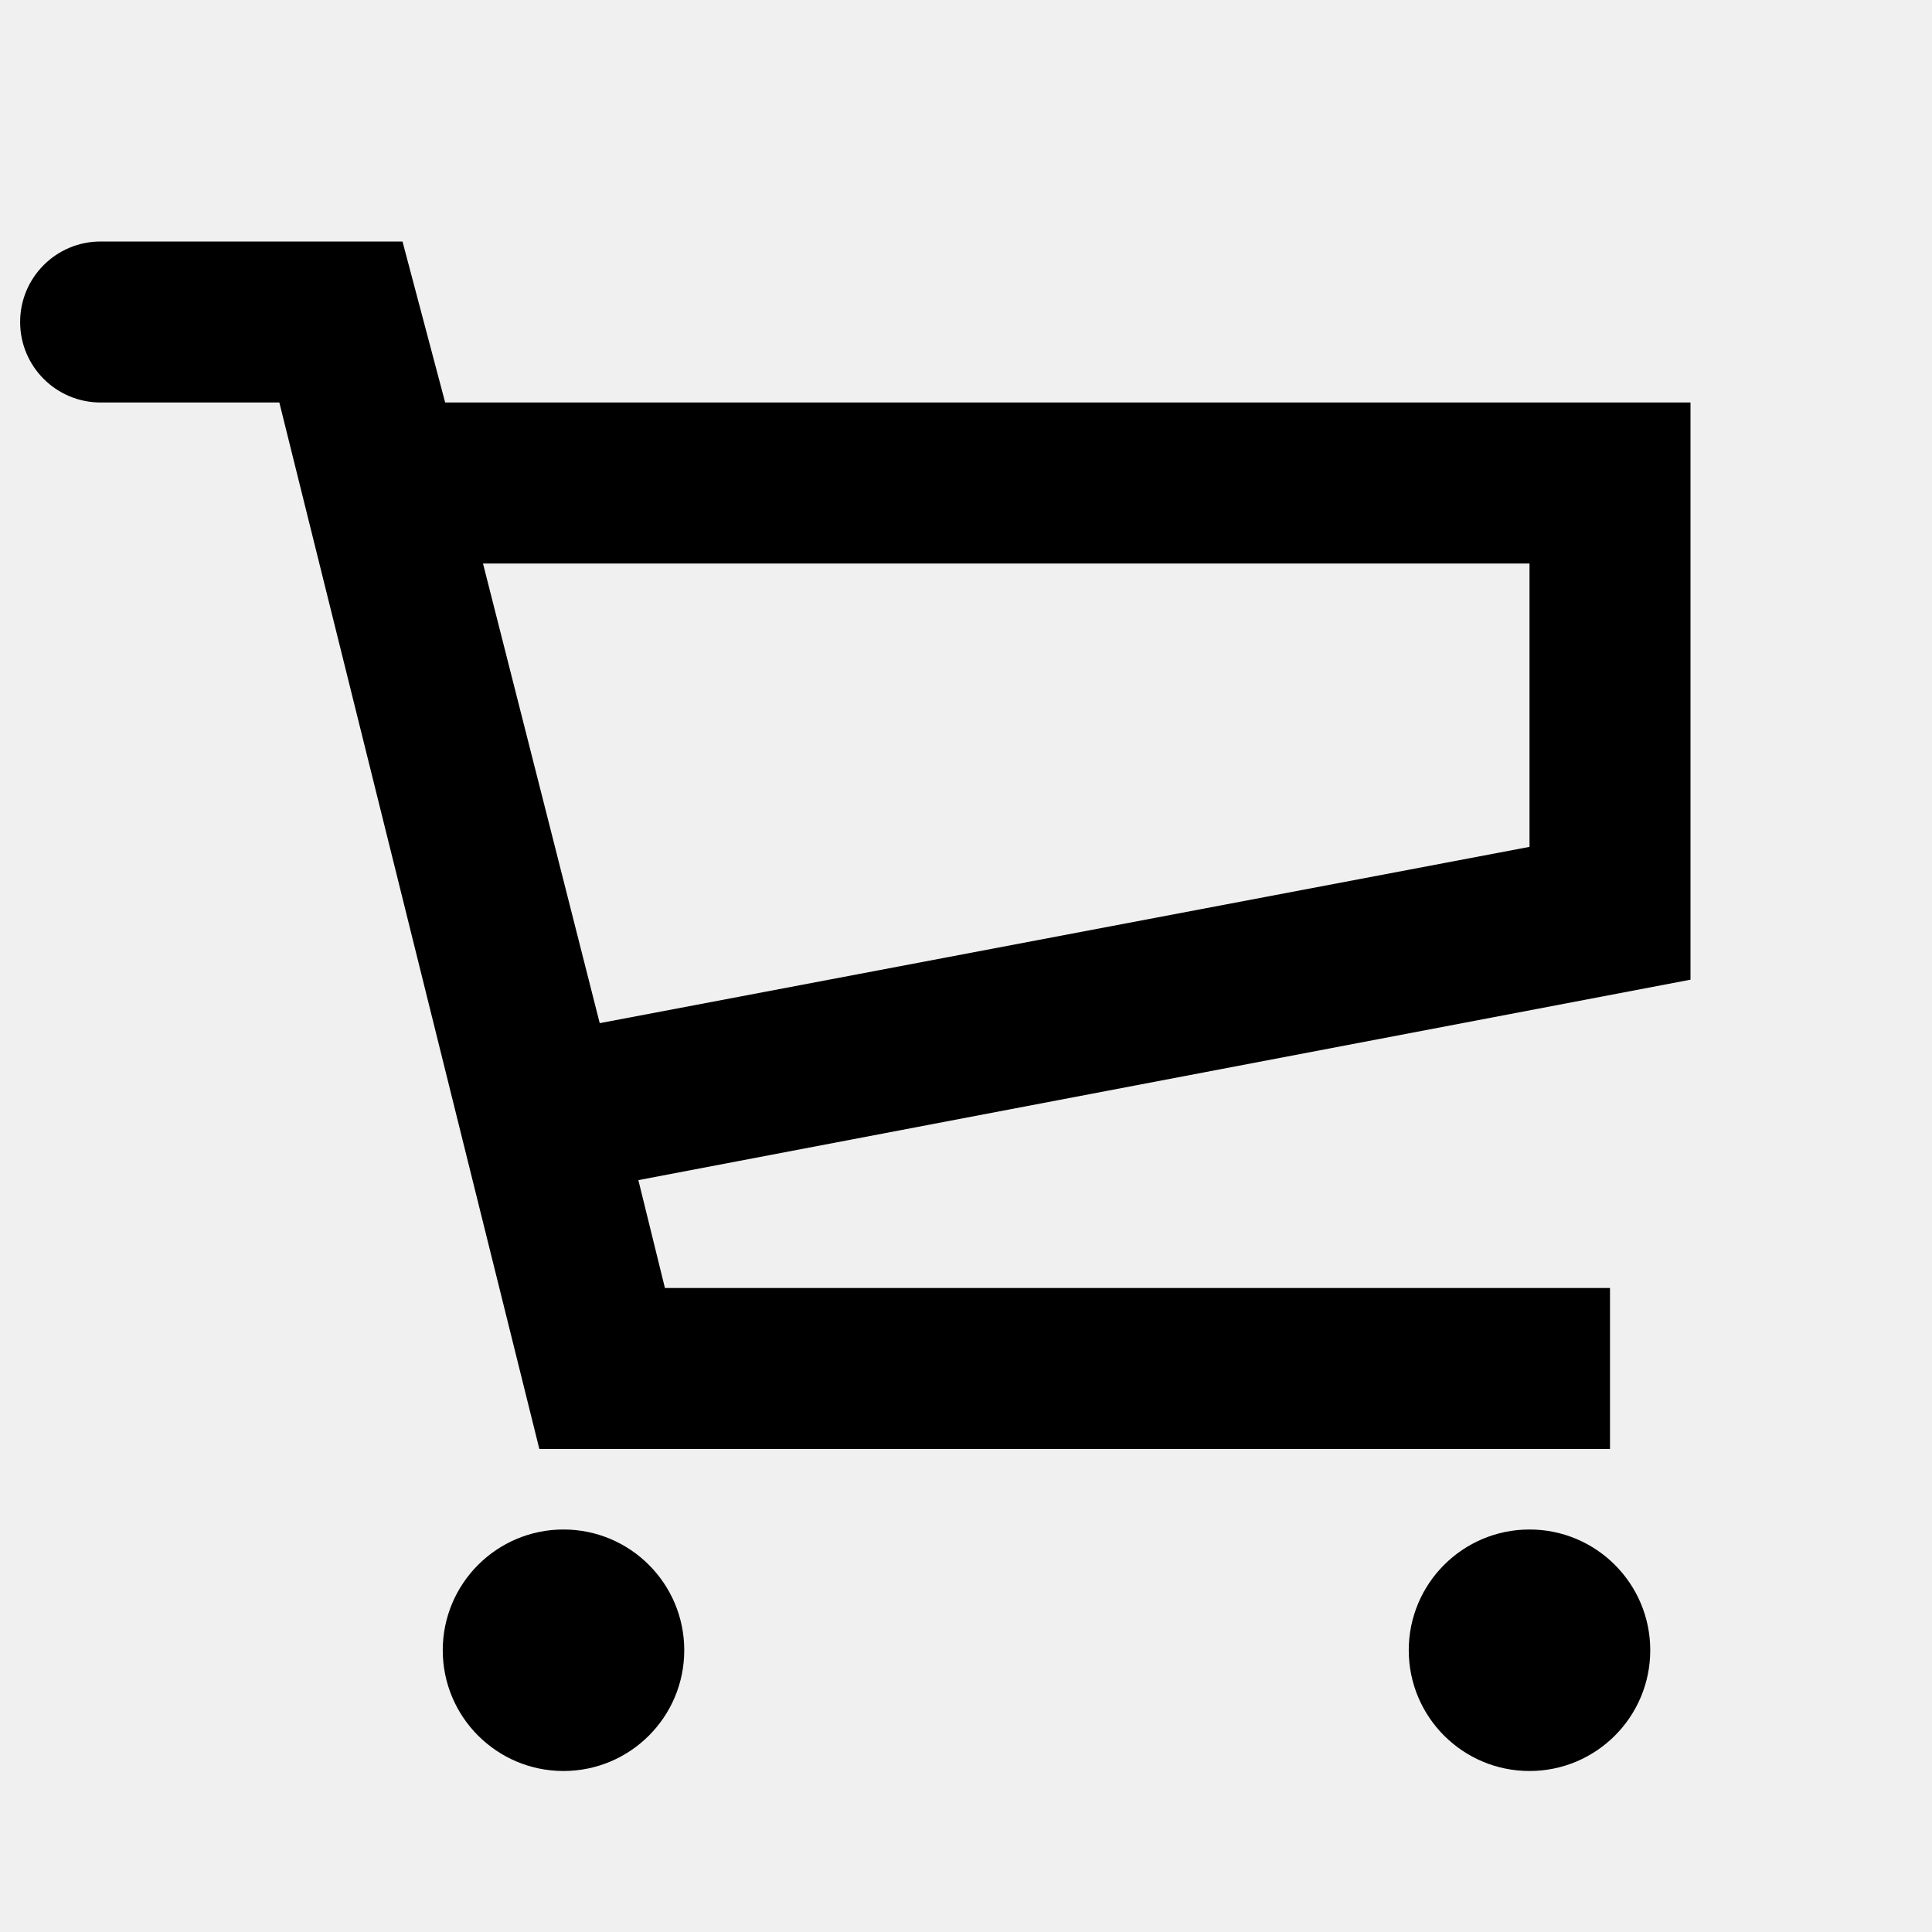
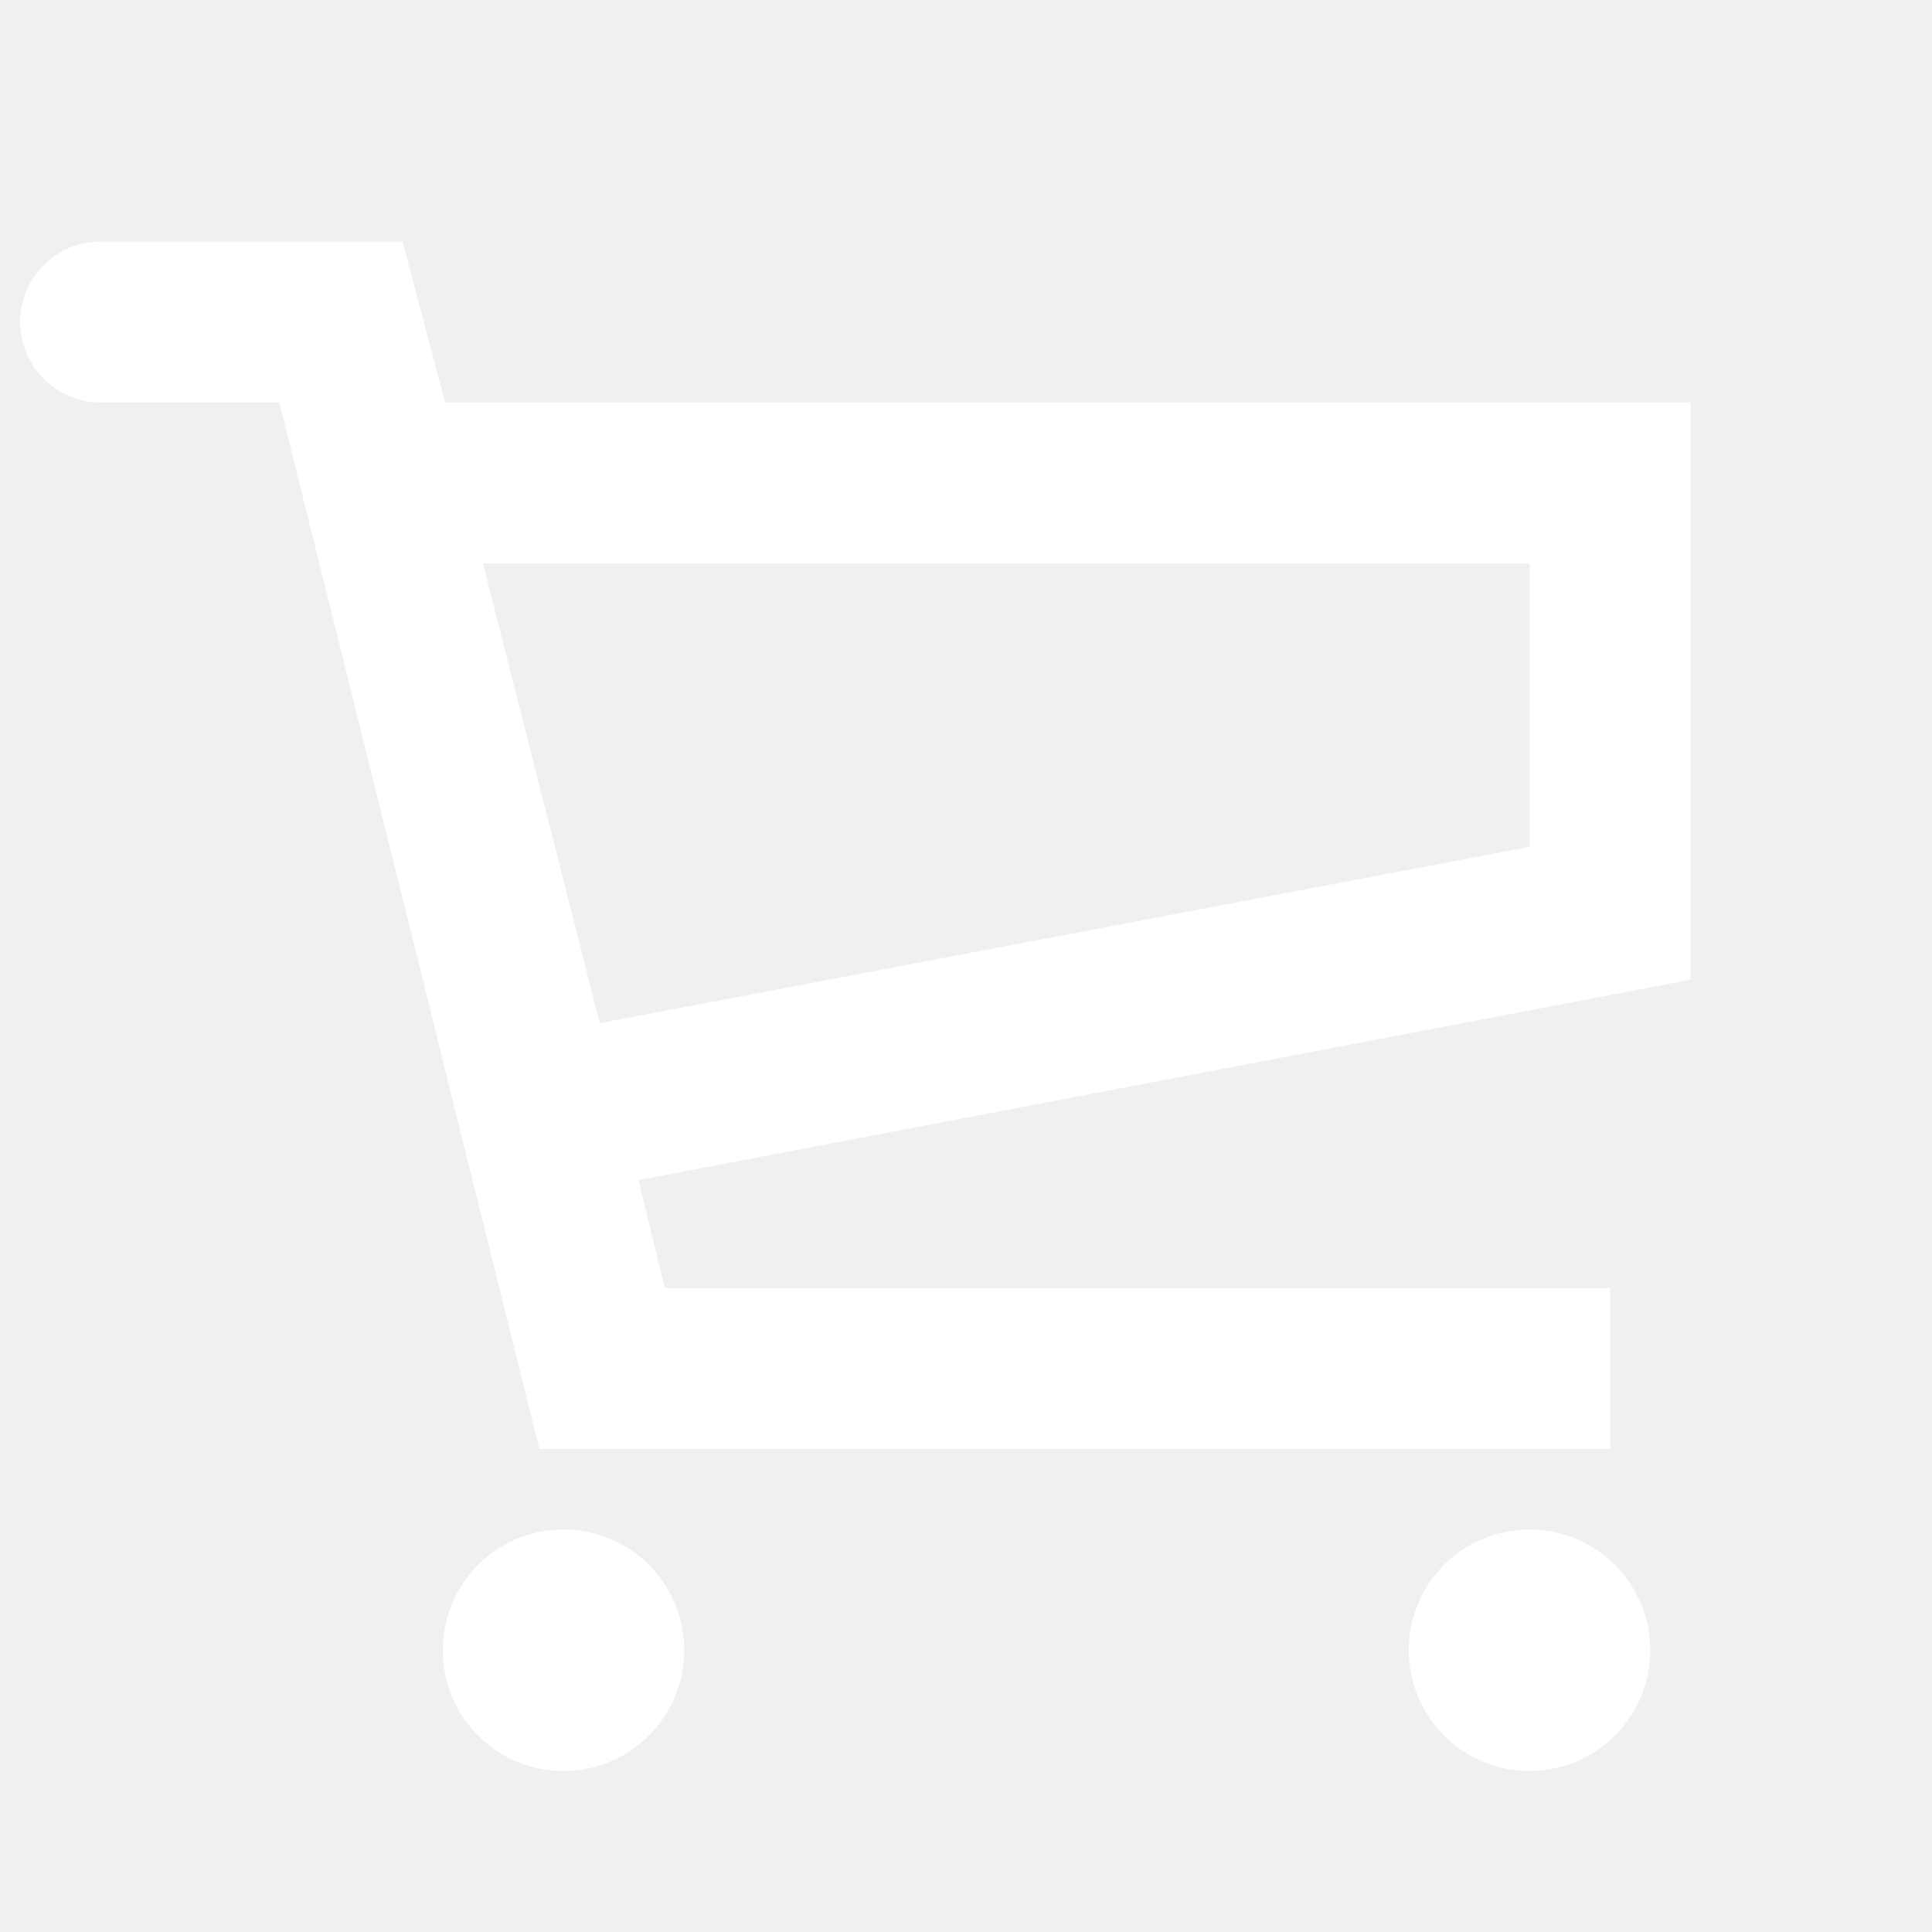
- <svg xmlns="http://www.w3.org/2000/svg" data-name="Layer 1" id="Layer_1" viewBox="0 0 24 24" width="24" height="24">
+ <svg xmlns="http://www.w3.org/2000/svg" data-name="Layer 1" id="Layer_1" viewBox="0 0 24 24" width="40" height="40" fill="#FFFFFF">
  <path d="M5.53,5,5,3H1.25a1,1,0,0,0,0,2H3.47L6.7,18H20V16H8.26l-.33-1.34L21,12.17V5ZM19,10.52,7.45,12.71,6,7H19ZM7,19a1.5,1.5,0,1,0,1.5,1.5A1.5,1.5,0,0,0,7,19Zm12,0a1.5,1.5,0,1,0,1.5,1.5A1.5,1.5,0,0,0,19,19Z" />
</svg>
